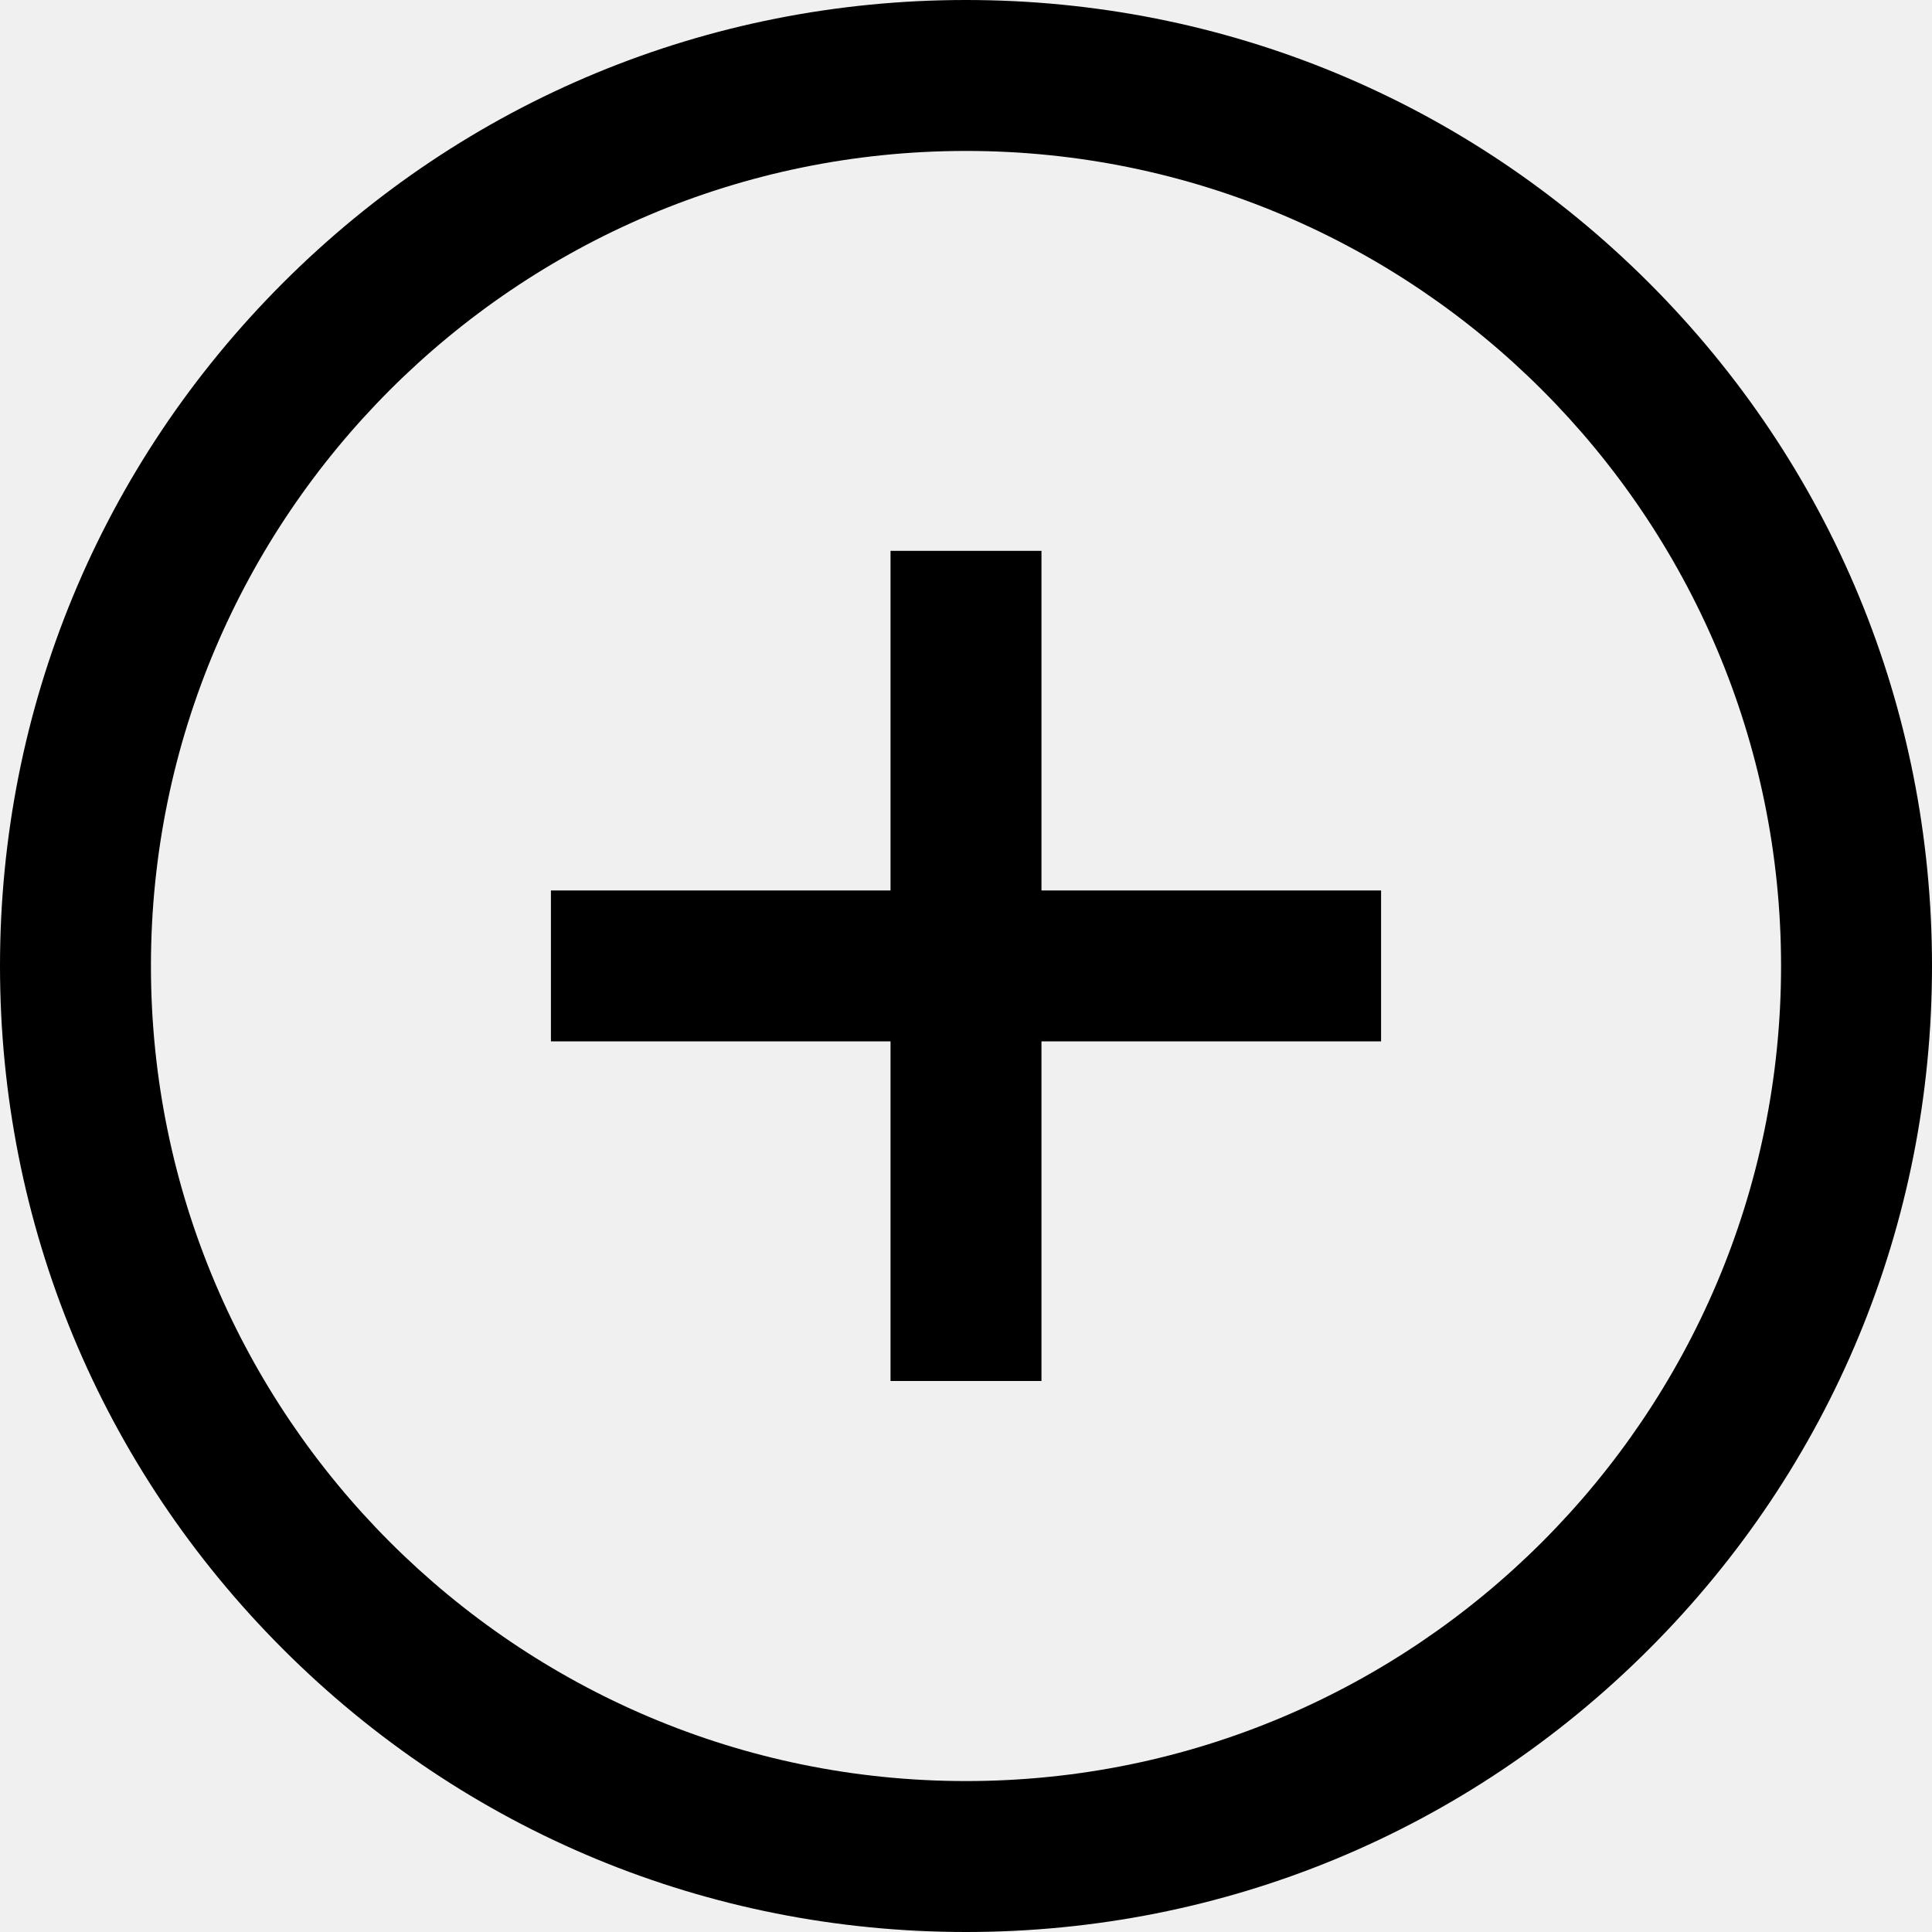
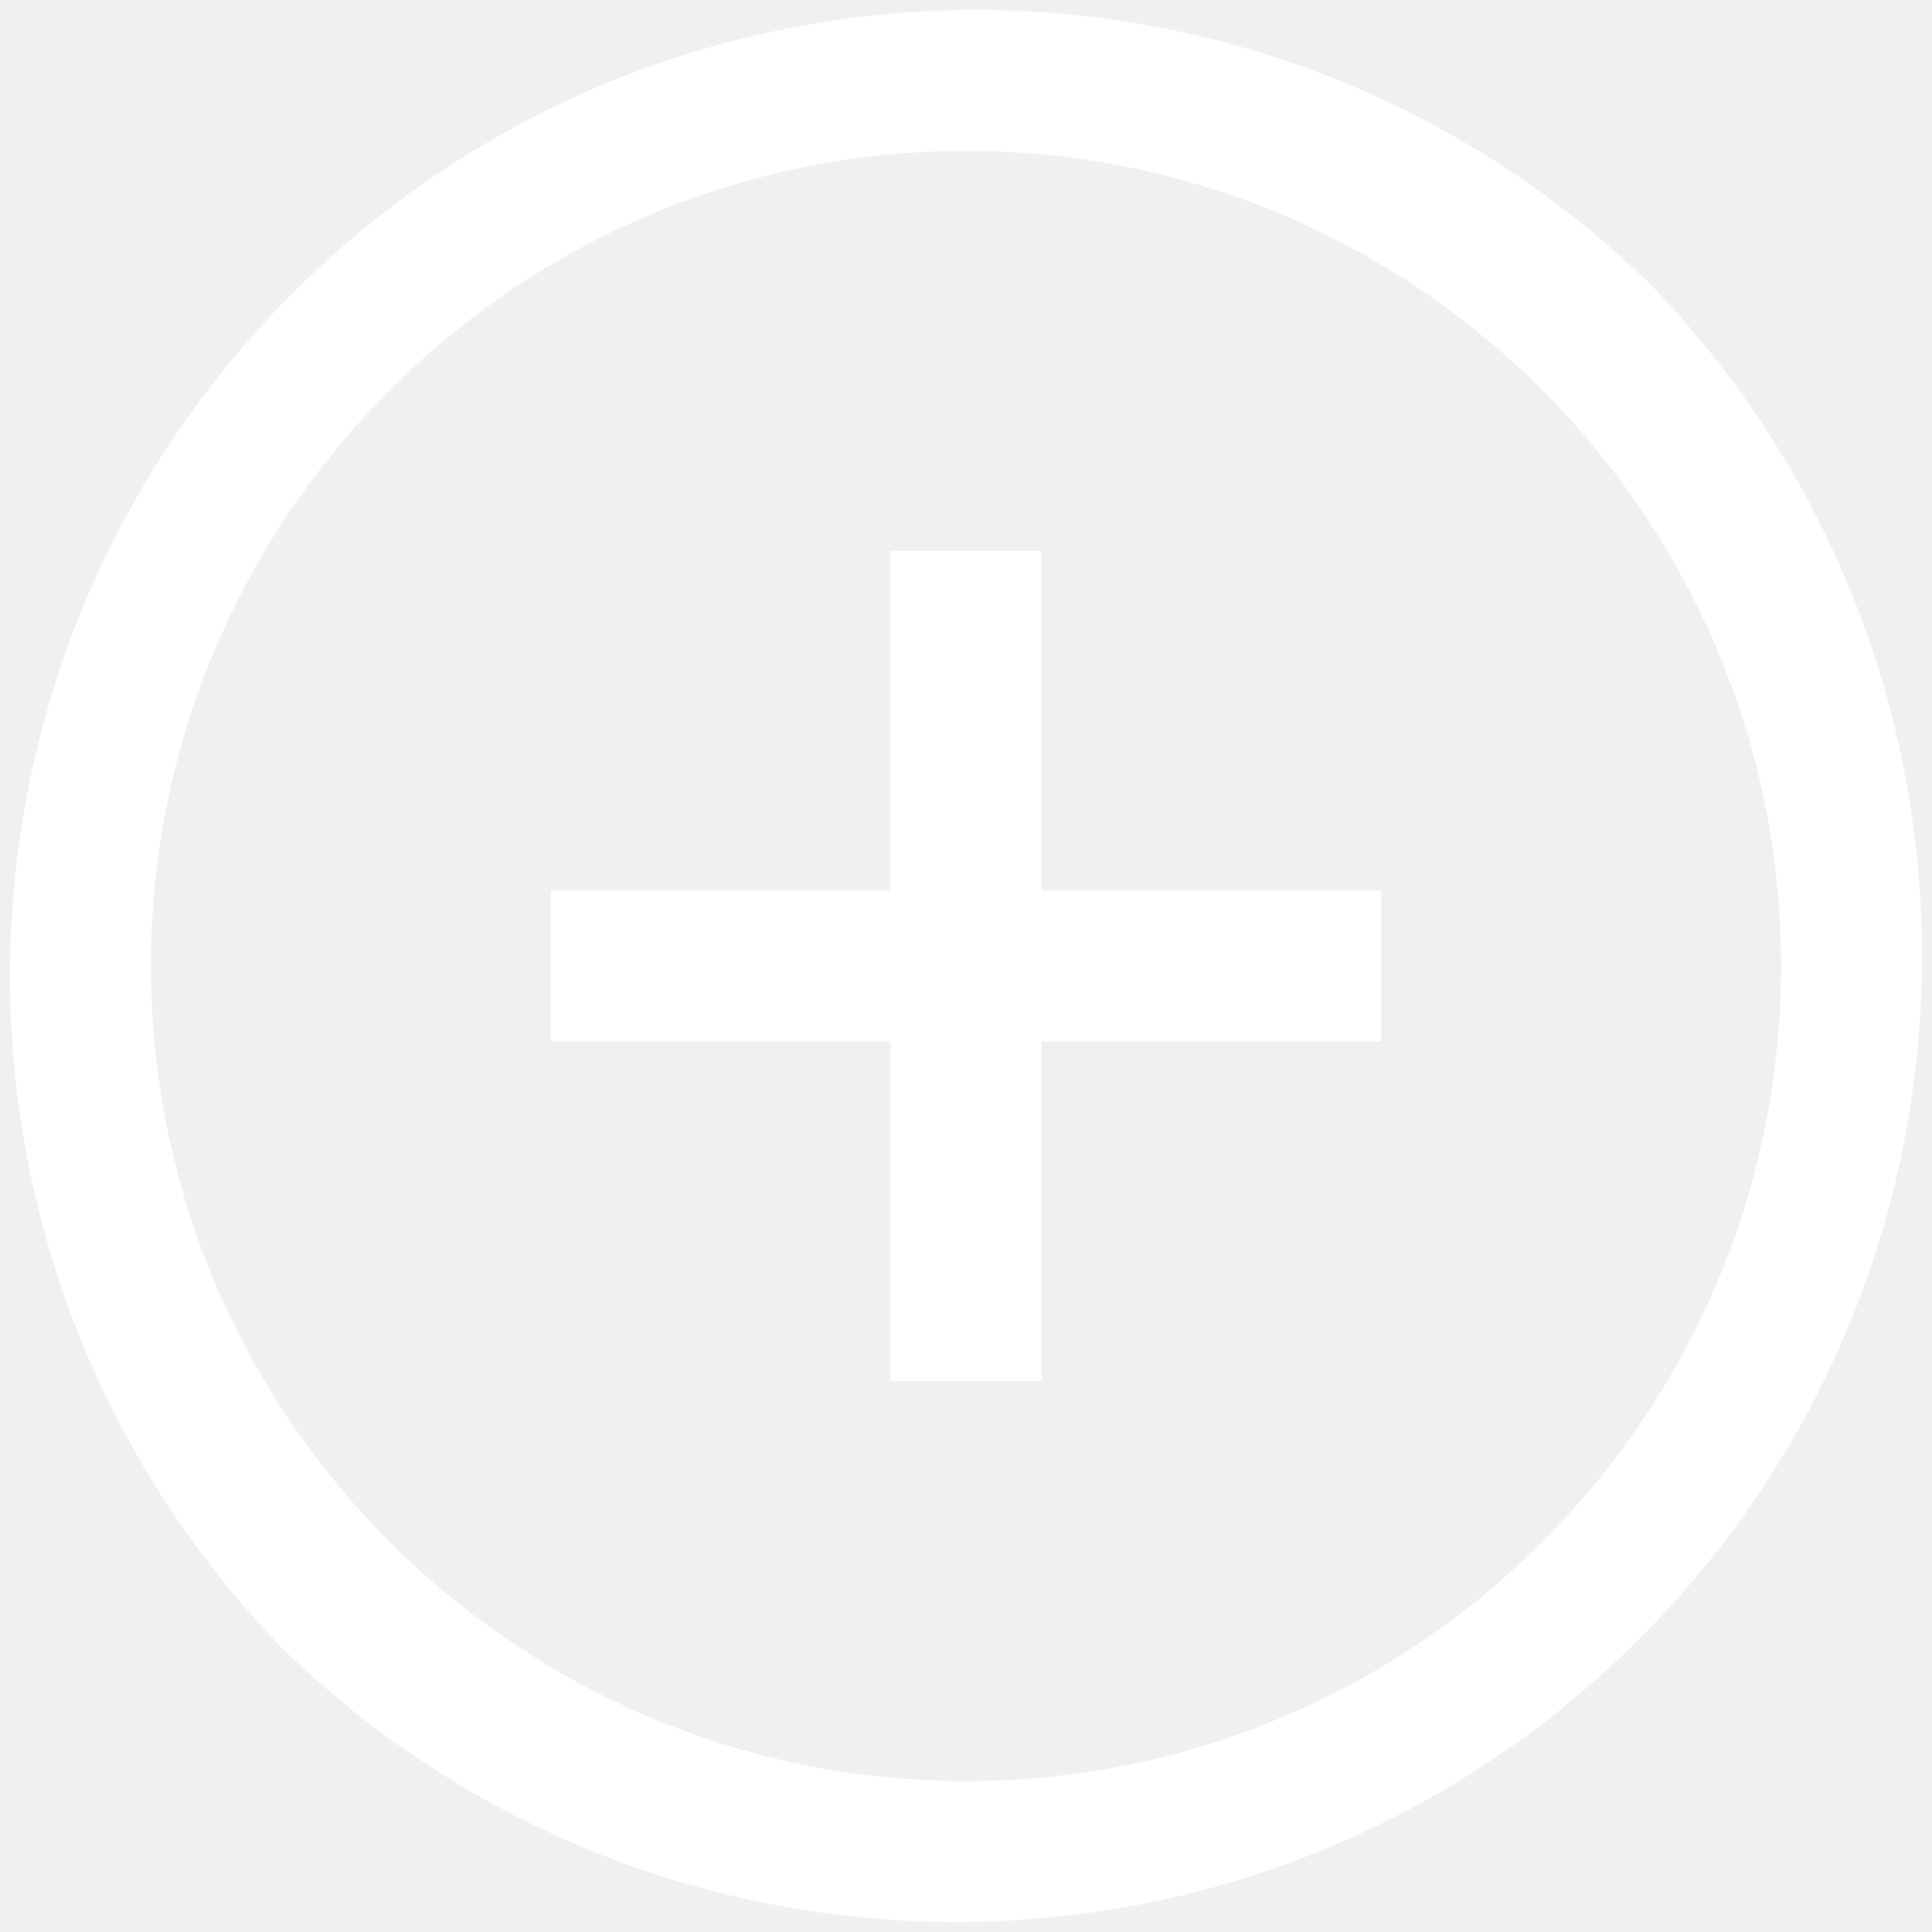
- <svg xmlns="http://www.w3.org/2000/svg" height="512pt" viewBox="0 0 512 512" width="512pt">
-   <path d="m437.02 74.98c-48.352-48.352-112.641-74.98-181.02-74.98s-132.668 26.629-181.02 74.98c-48.352 48.352-74.98 112.641-74.98 181.02s26.629 132.668 74.98 181.02c48.352 48.352 112.641 74.98 181.02 74.98s132.668-26.629 181.02-74.98c48.352-48.352 74.98-112.641 74.98-181.02s-26.629-132.668-74.98-181.02zm-181.02 397.02c-119.102 0-216-96.898-216-216s96.898-216 216-216 216 96.898 216 216-96.898 216-216 216zm20-236.02h90v40h-90v90h-40v-90h-90v-40h90v-90h40zm0 0" />
+ <svg xmlns="http://www.w3.org/2000/svg" id="Слой_1" data-name="Слой 1" viewBox="0 0 512 512">
+   <path d="M437,75A256,256,0,0,0,75,437,256,256,0,0,0,437,75ZM256,472C136.9,472,40,375.1,40,256S136.9,40,256,40s216,96.9,216,216S375.1,472,256,472Zm20-236h90v40H276v90H236V276H146V236h90V146h40Z" fill="#fff" />
</svg>
